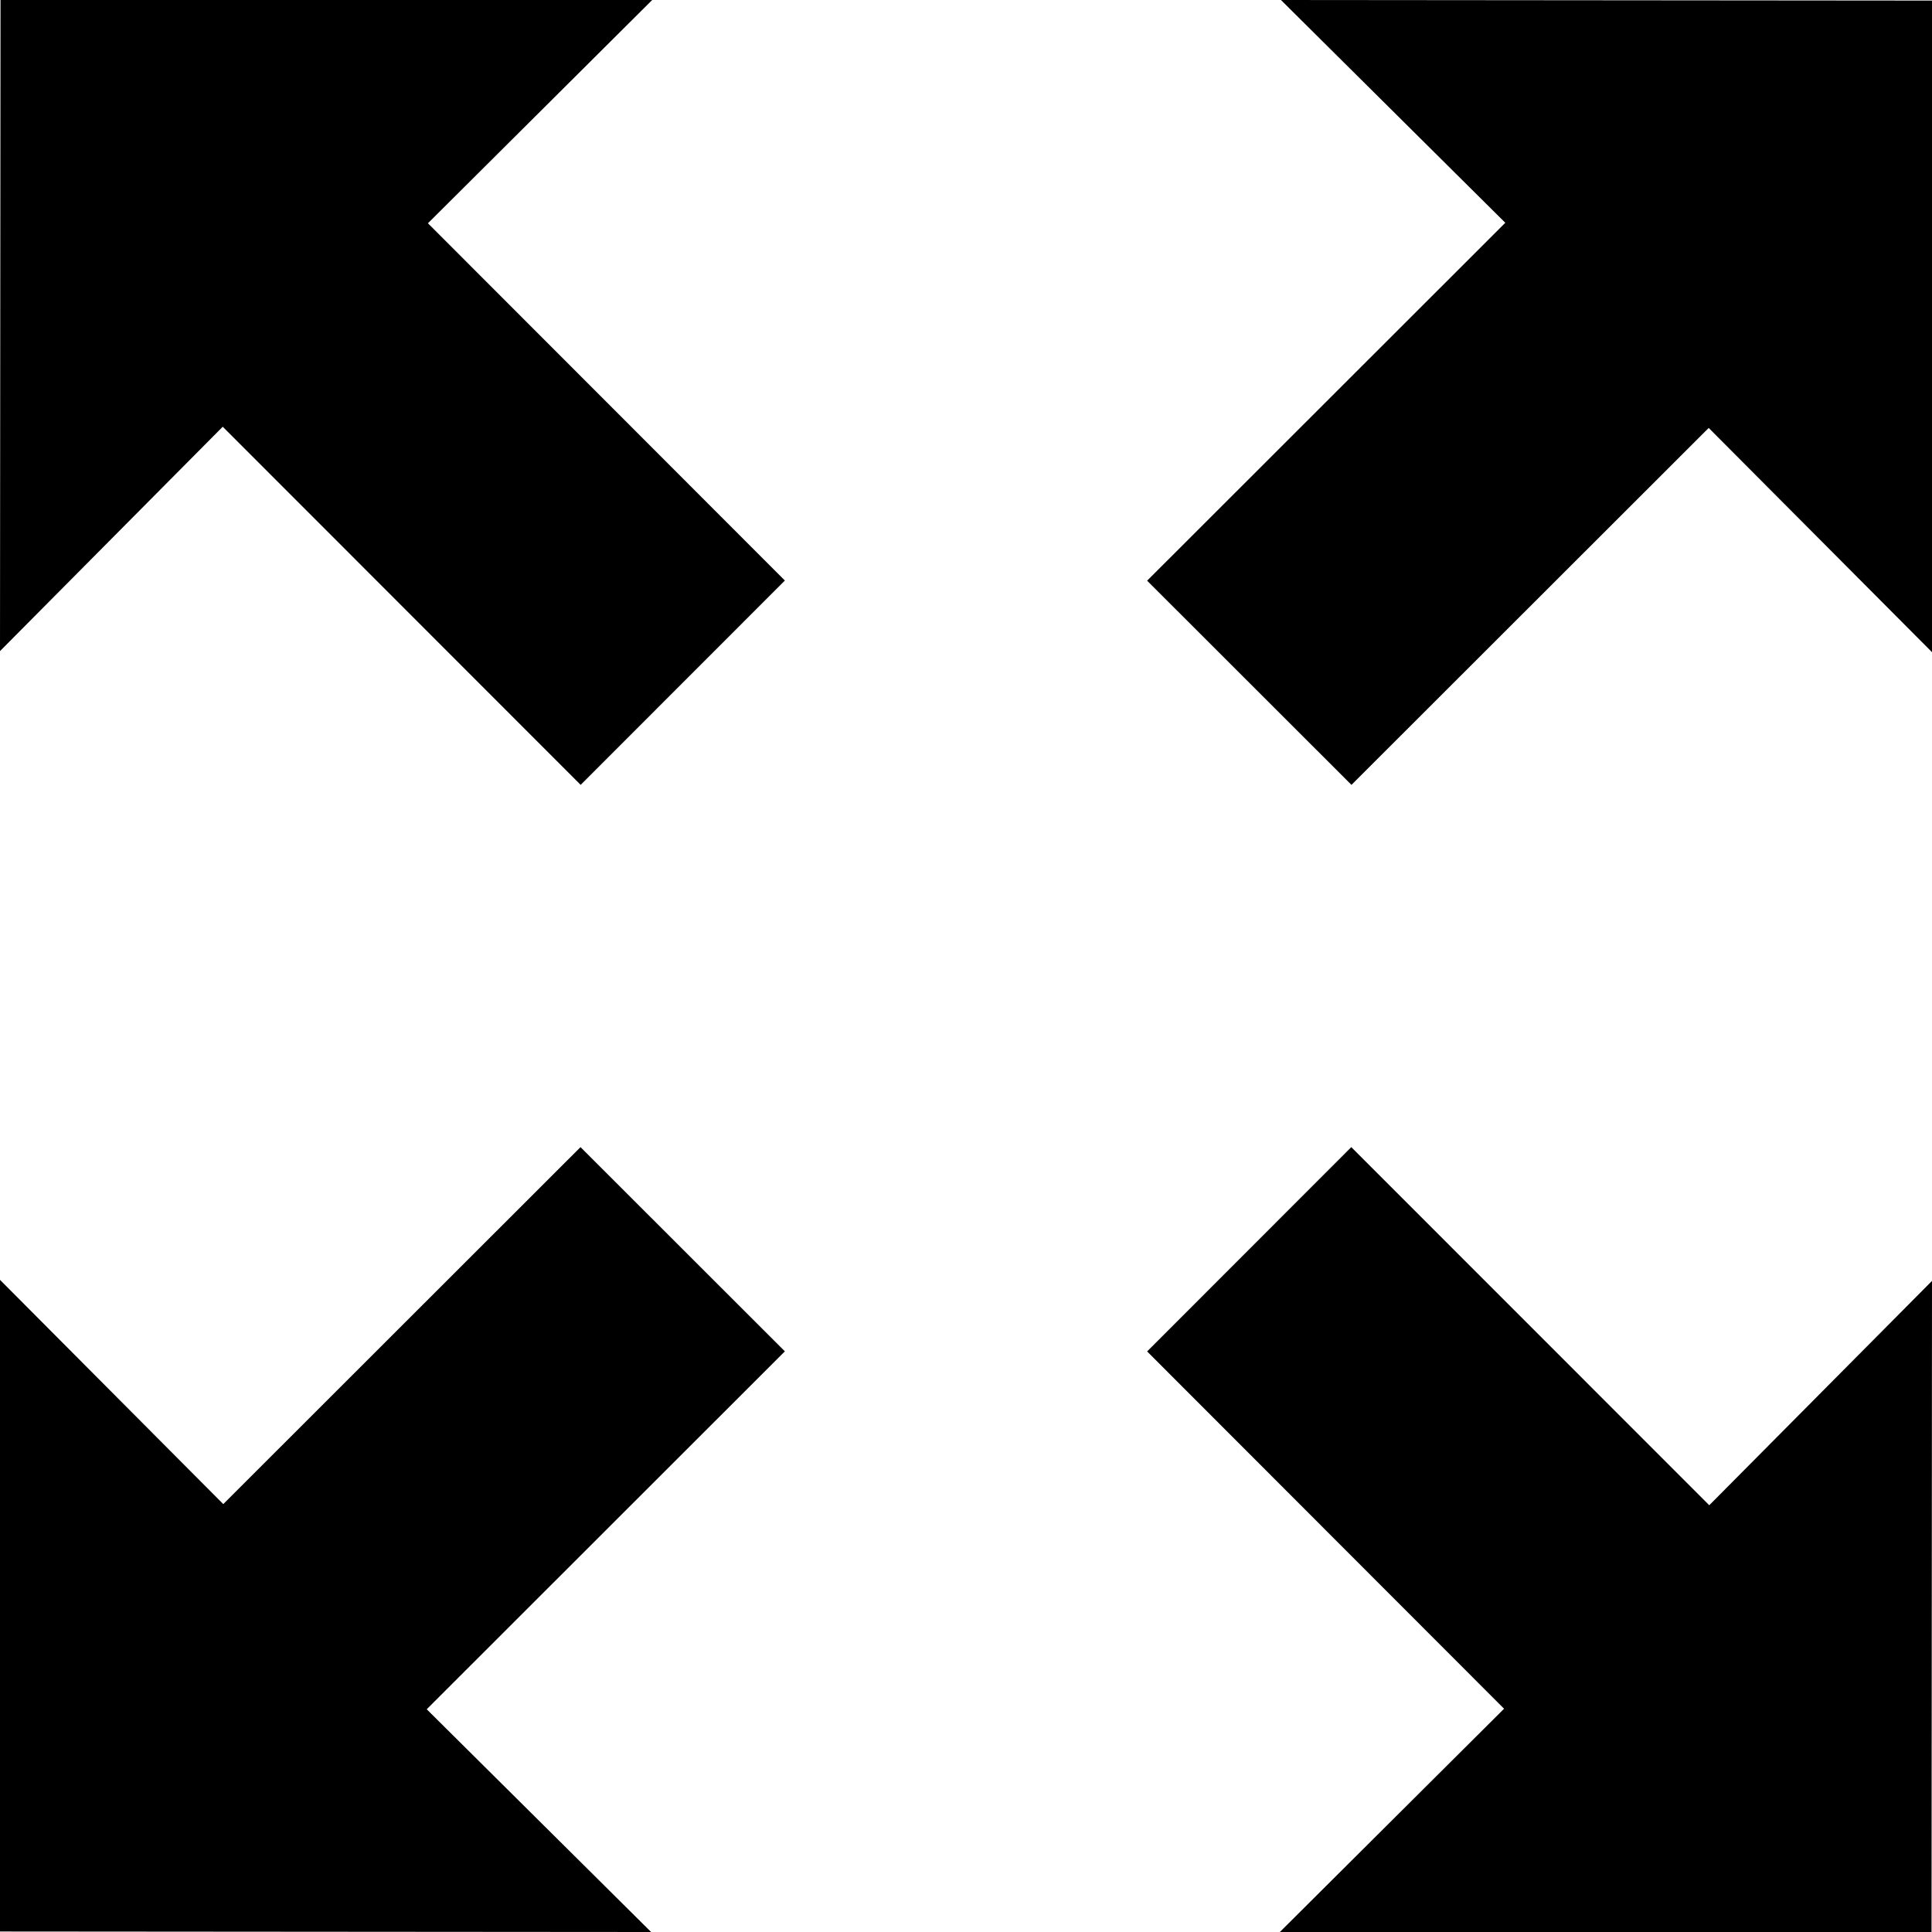
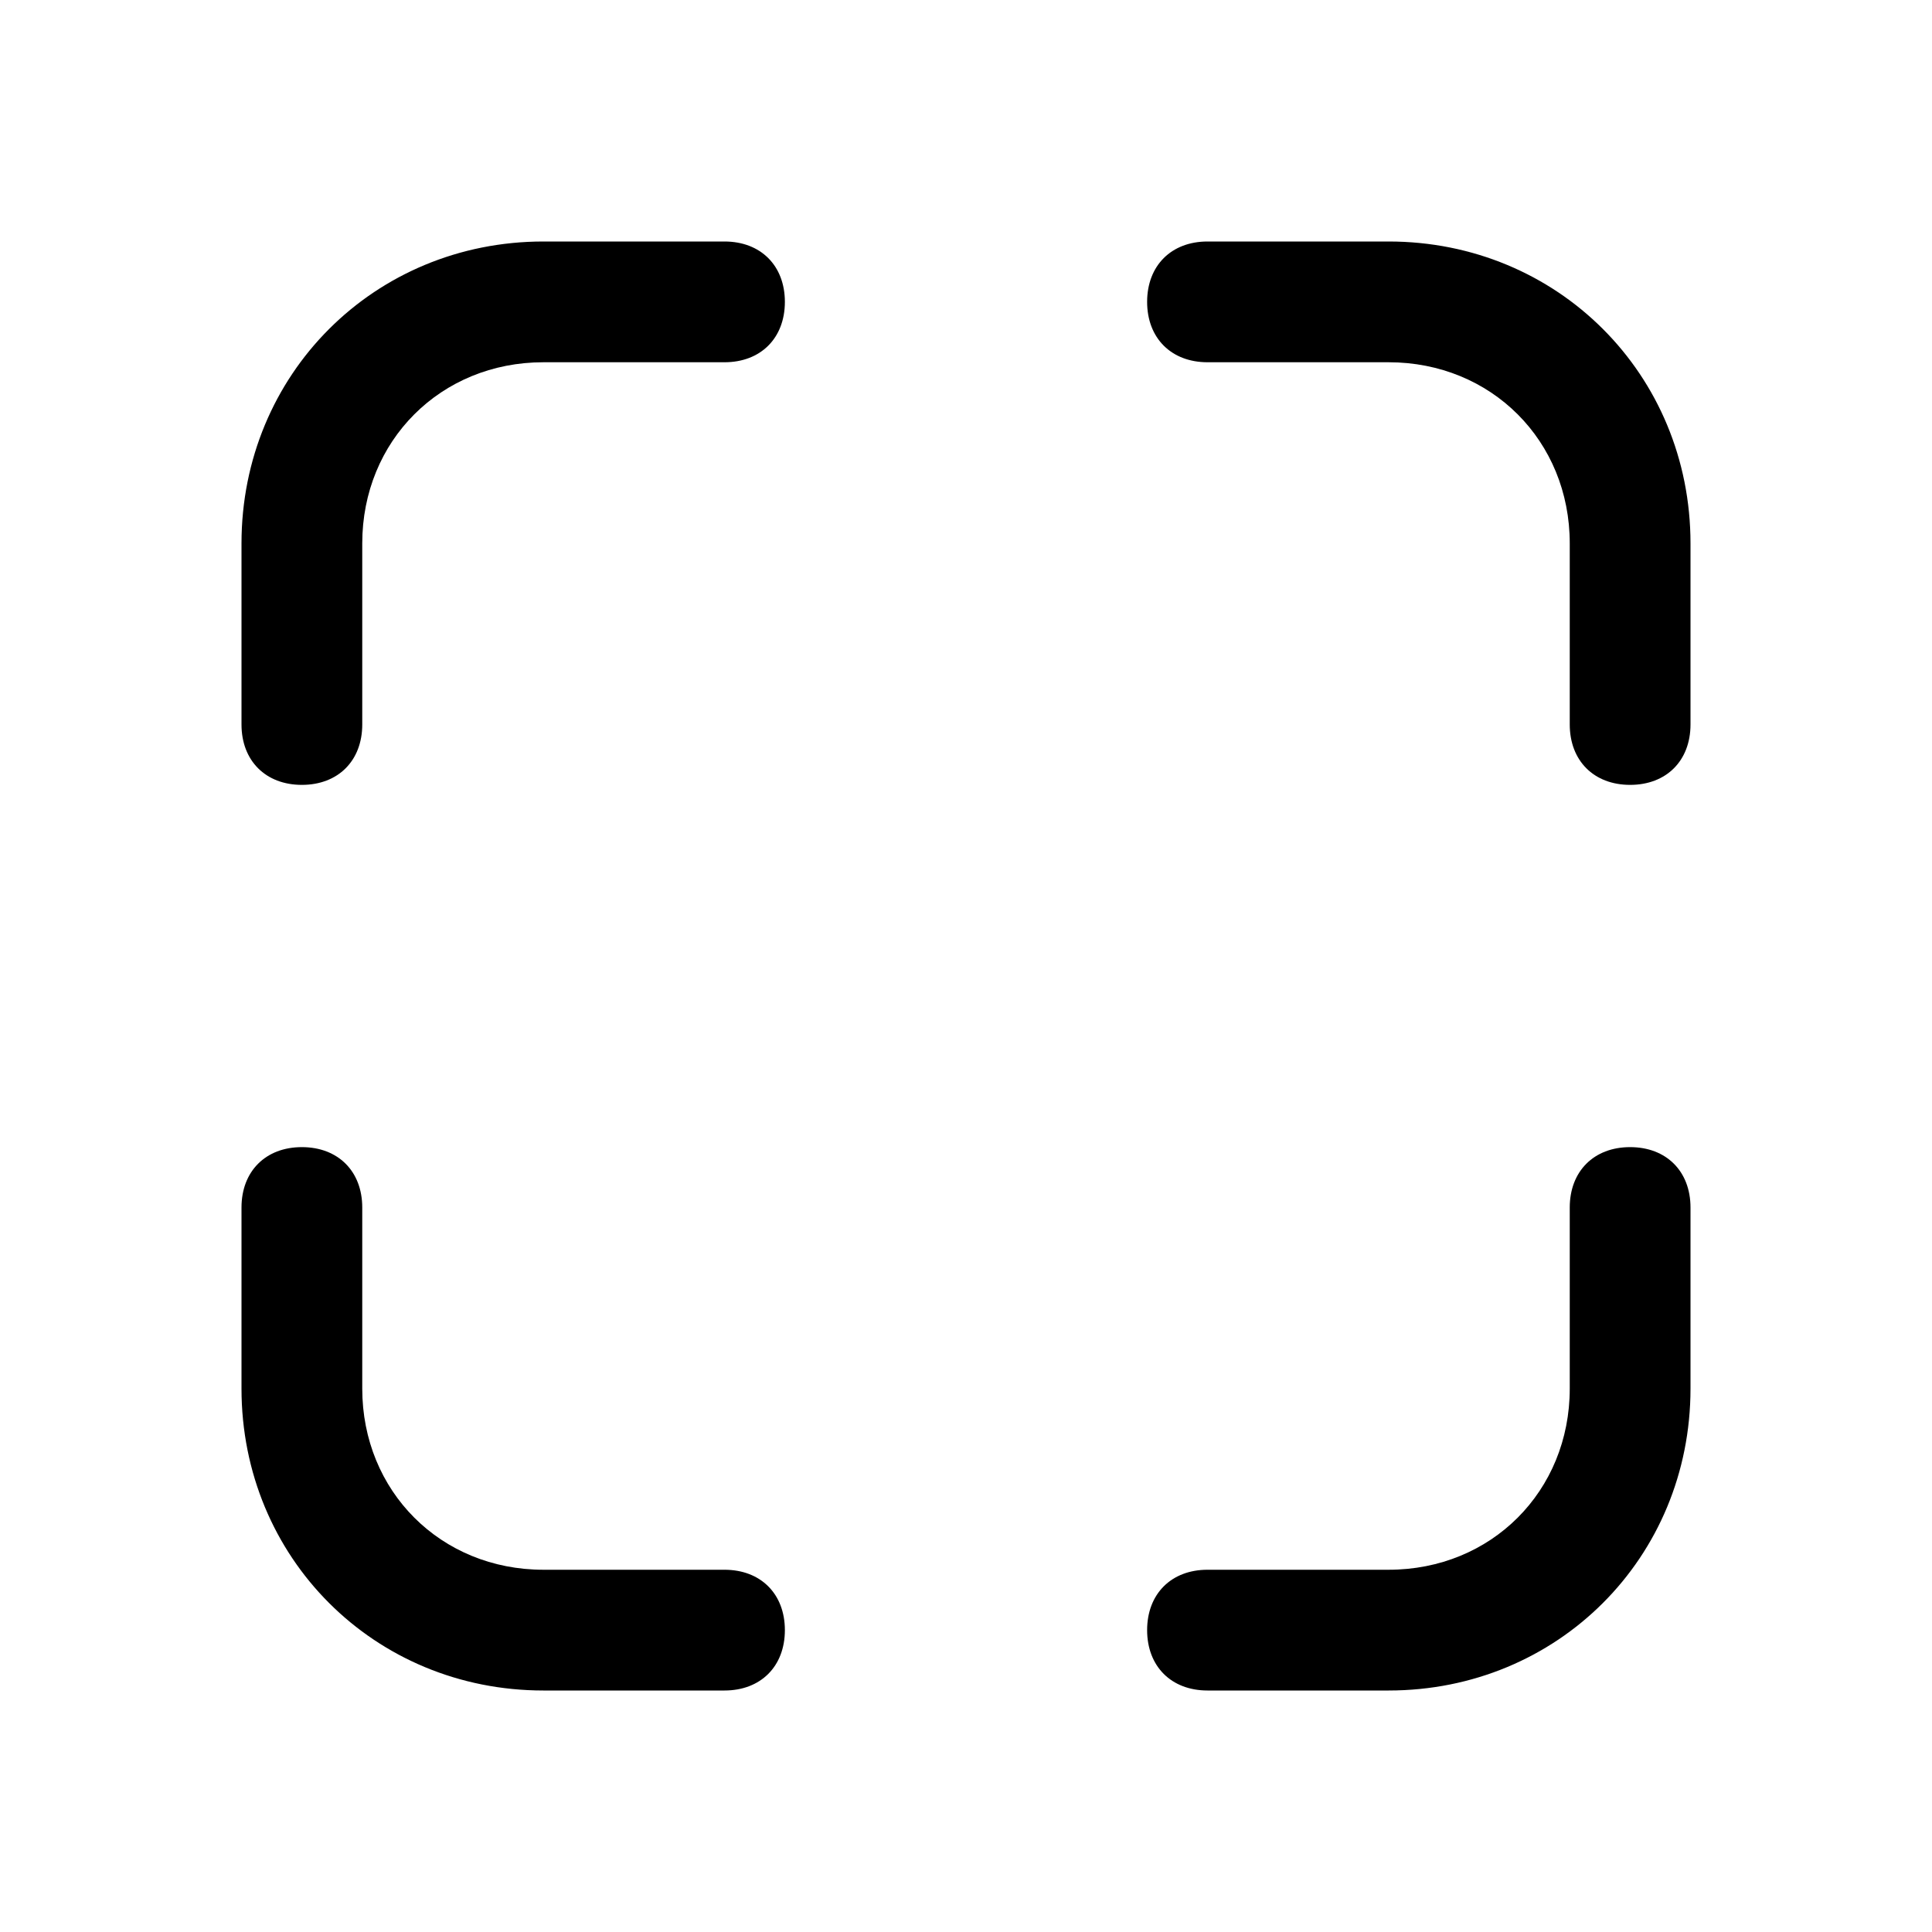
- <svg xmlns="http://www.w3.org/2000/svg" width="128" height="128">
-   <path d="M38.47 52L52 38.462l-23.648-23.67L43.209 0H.035L0 43.137l14.757-14.865L38.47 52zm74.773 47.726L89.526 76 76 89.536l23.648 23.672L84.795 128h43.174L128 84.863l-14.757 14.863zM89.538 52l23.668-23.648L128 43.207V.038L84.866 0 99.73 14.76 76 38.472 89.538 52zM38.46 76L14.792 99.651 0 84.794v43.173l43.137.033-14.865-14.757L52 89.53 38.46 76z" />
+ <svg xmlns="http://www.w3.org/2000/svg" t="1661151768669" class="icon" viewBox="0 0 1024 1024" version="1.1" p-id="3212" width="200" height="200">
+   <path d="M192 384v-96c0-54.4 41.6-96 96-96h96c19.2 0 32-12.8 32-32s-12.8-32-32-32h-96c-89.6 0-160 70.4-160 160v96c0 19.2 12.8 32 32 32s32-12.8 32-32z m-64 256v96c0 89.6 70.4 160 160 160h96c19.2 0 32-12.8 32-32s-12.8-32-32-32h-96c-54.4 0-96-41.6-96-96v-96c0-19.2-12.8-32-32-32s-32 12.8-32 32z m768-256v-96c0-89.6-70.4-160-160-160h-96c-19.2 0-32 12.8-32 32s12.8 32 32 32h96c54.4 0 96 41.6 96 96v96c0 19.2 12.8 32 32 32s32-12.8 32-32z m-64 256v96c0 54.4-41.6 96-96 96h-96c-19.2 0-32 12.8-32 32s12.8 32 32 32h96c89.6 0 160-70.4 160-160v-96c0-19.2-12.8-32-32-32s-32 12.8-32 32z" p-id="3213" />
</svg>
